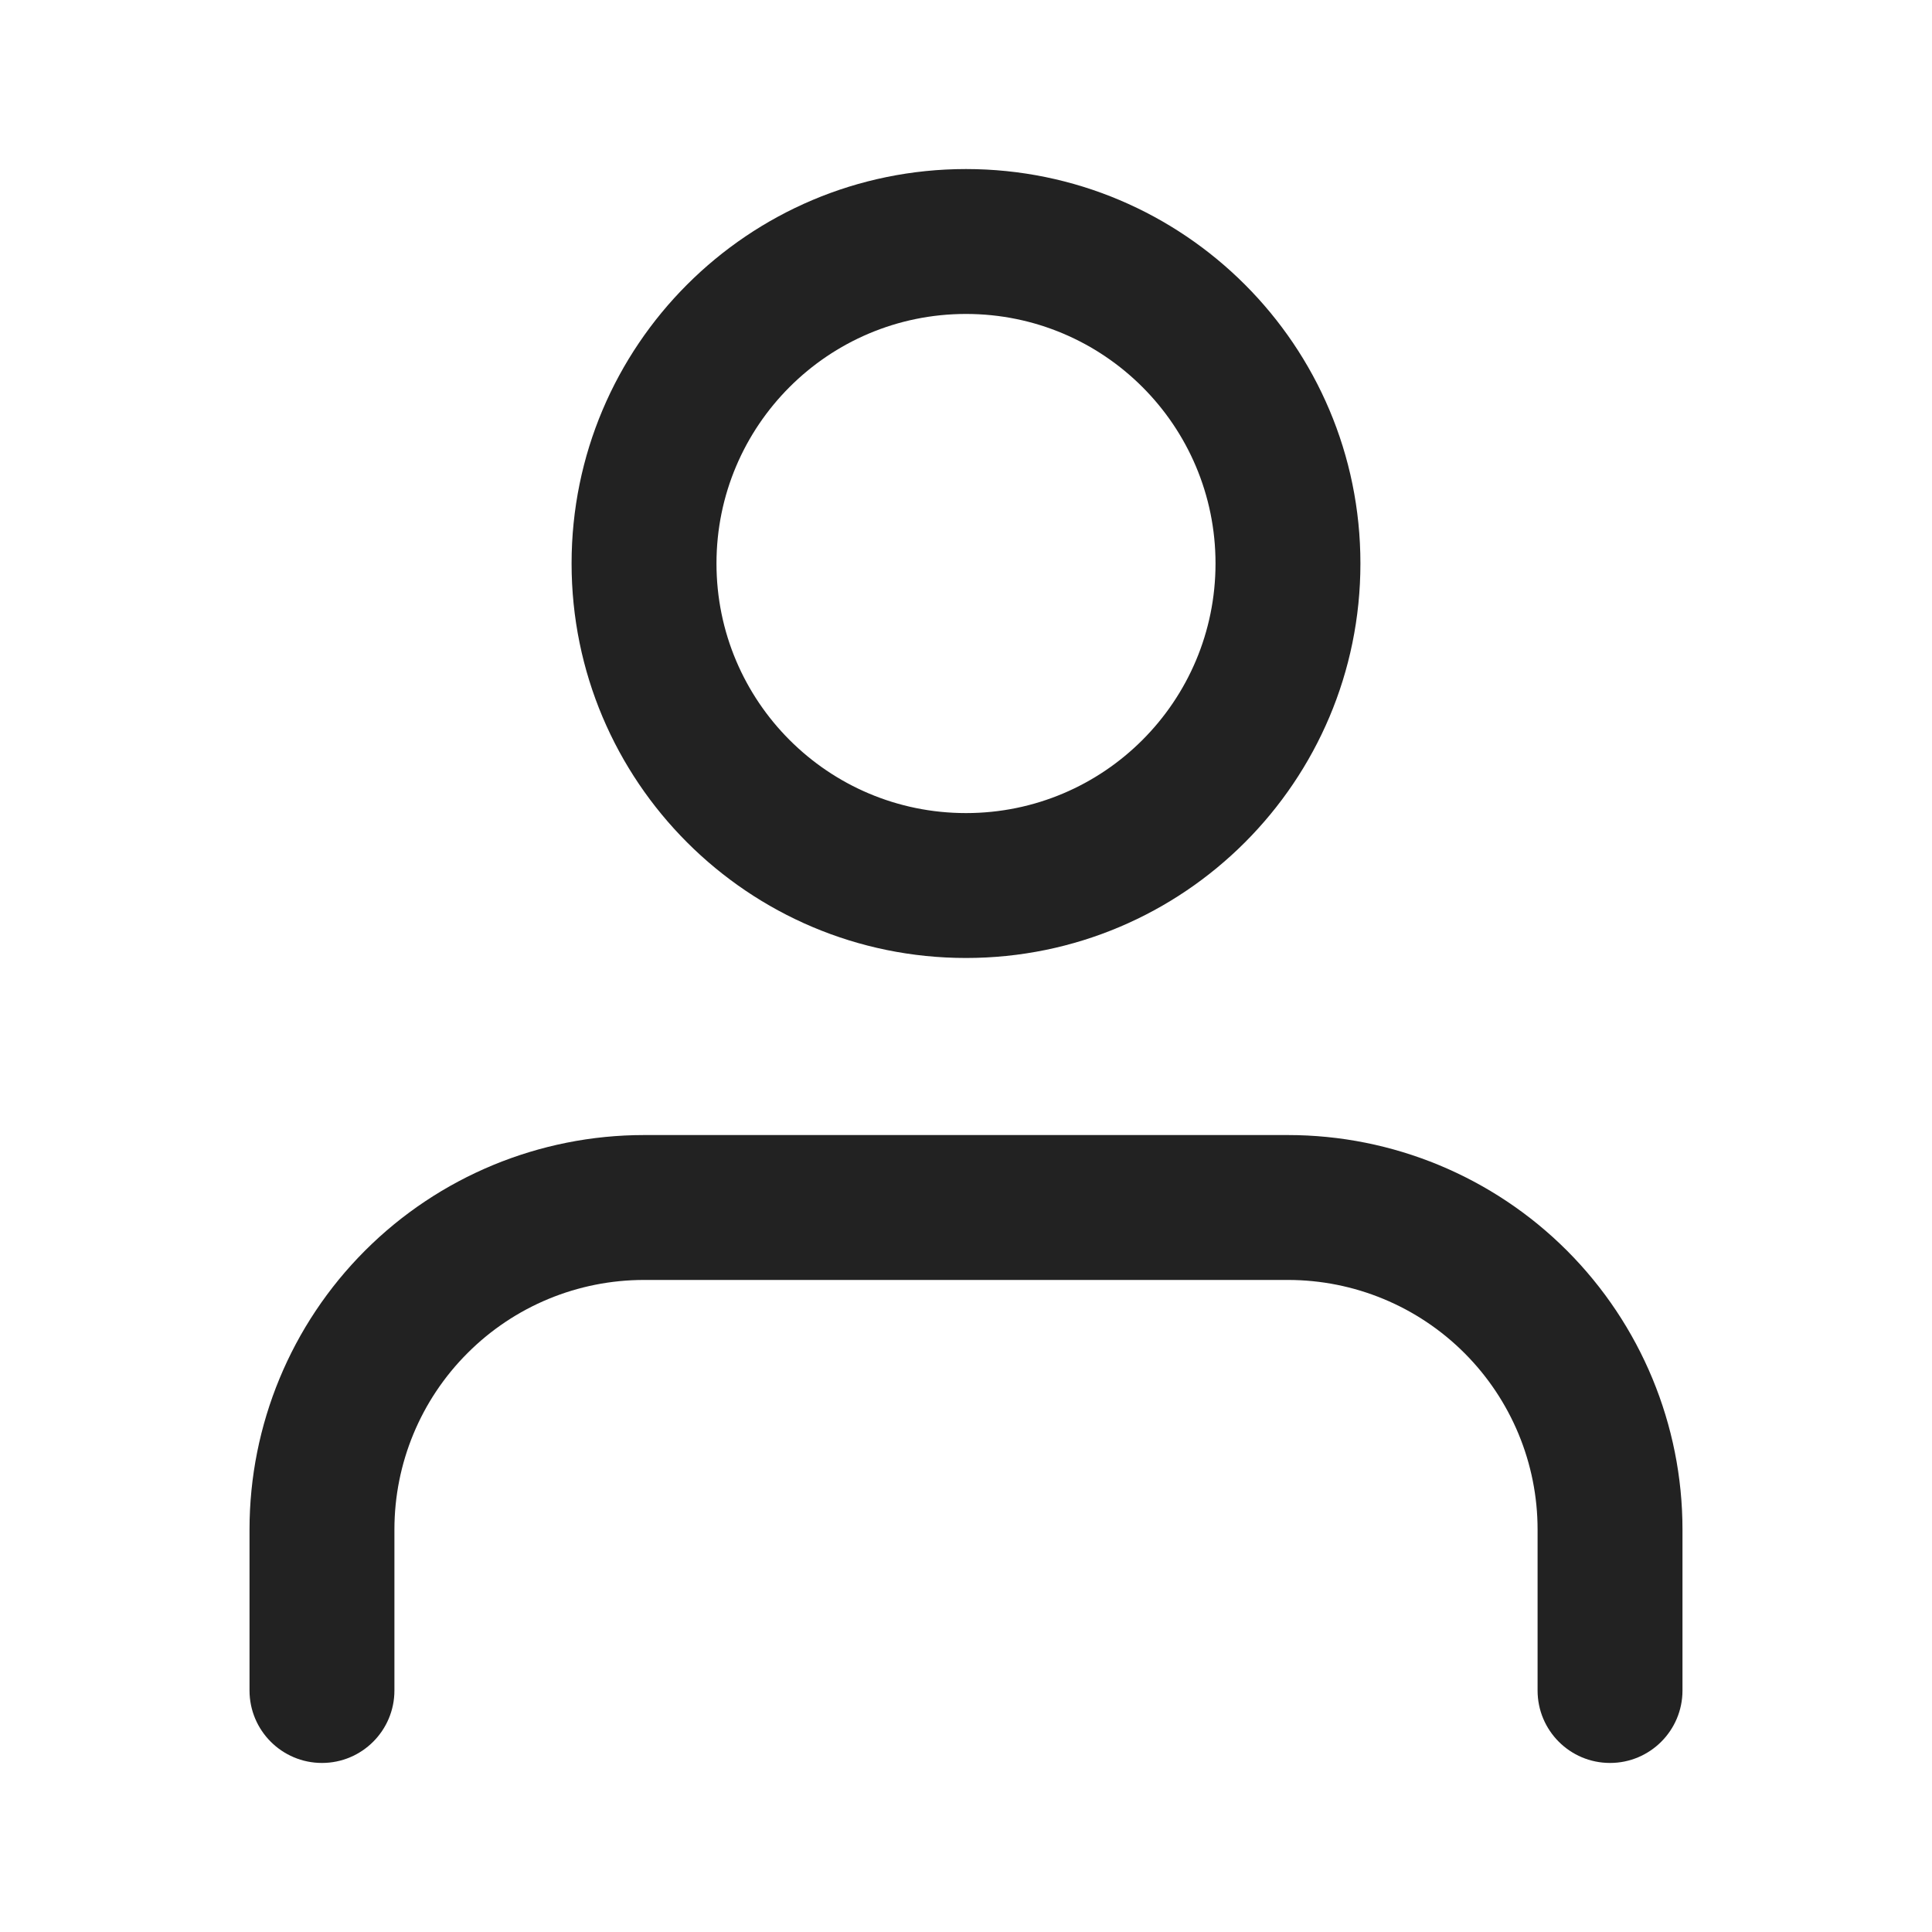
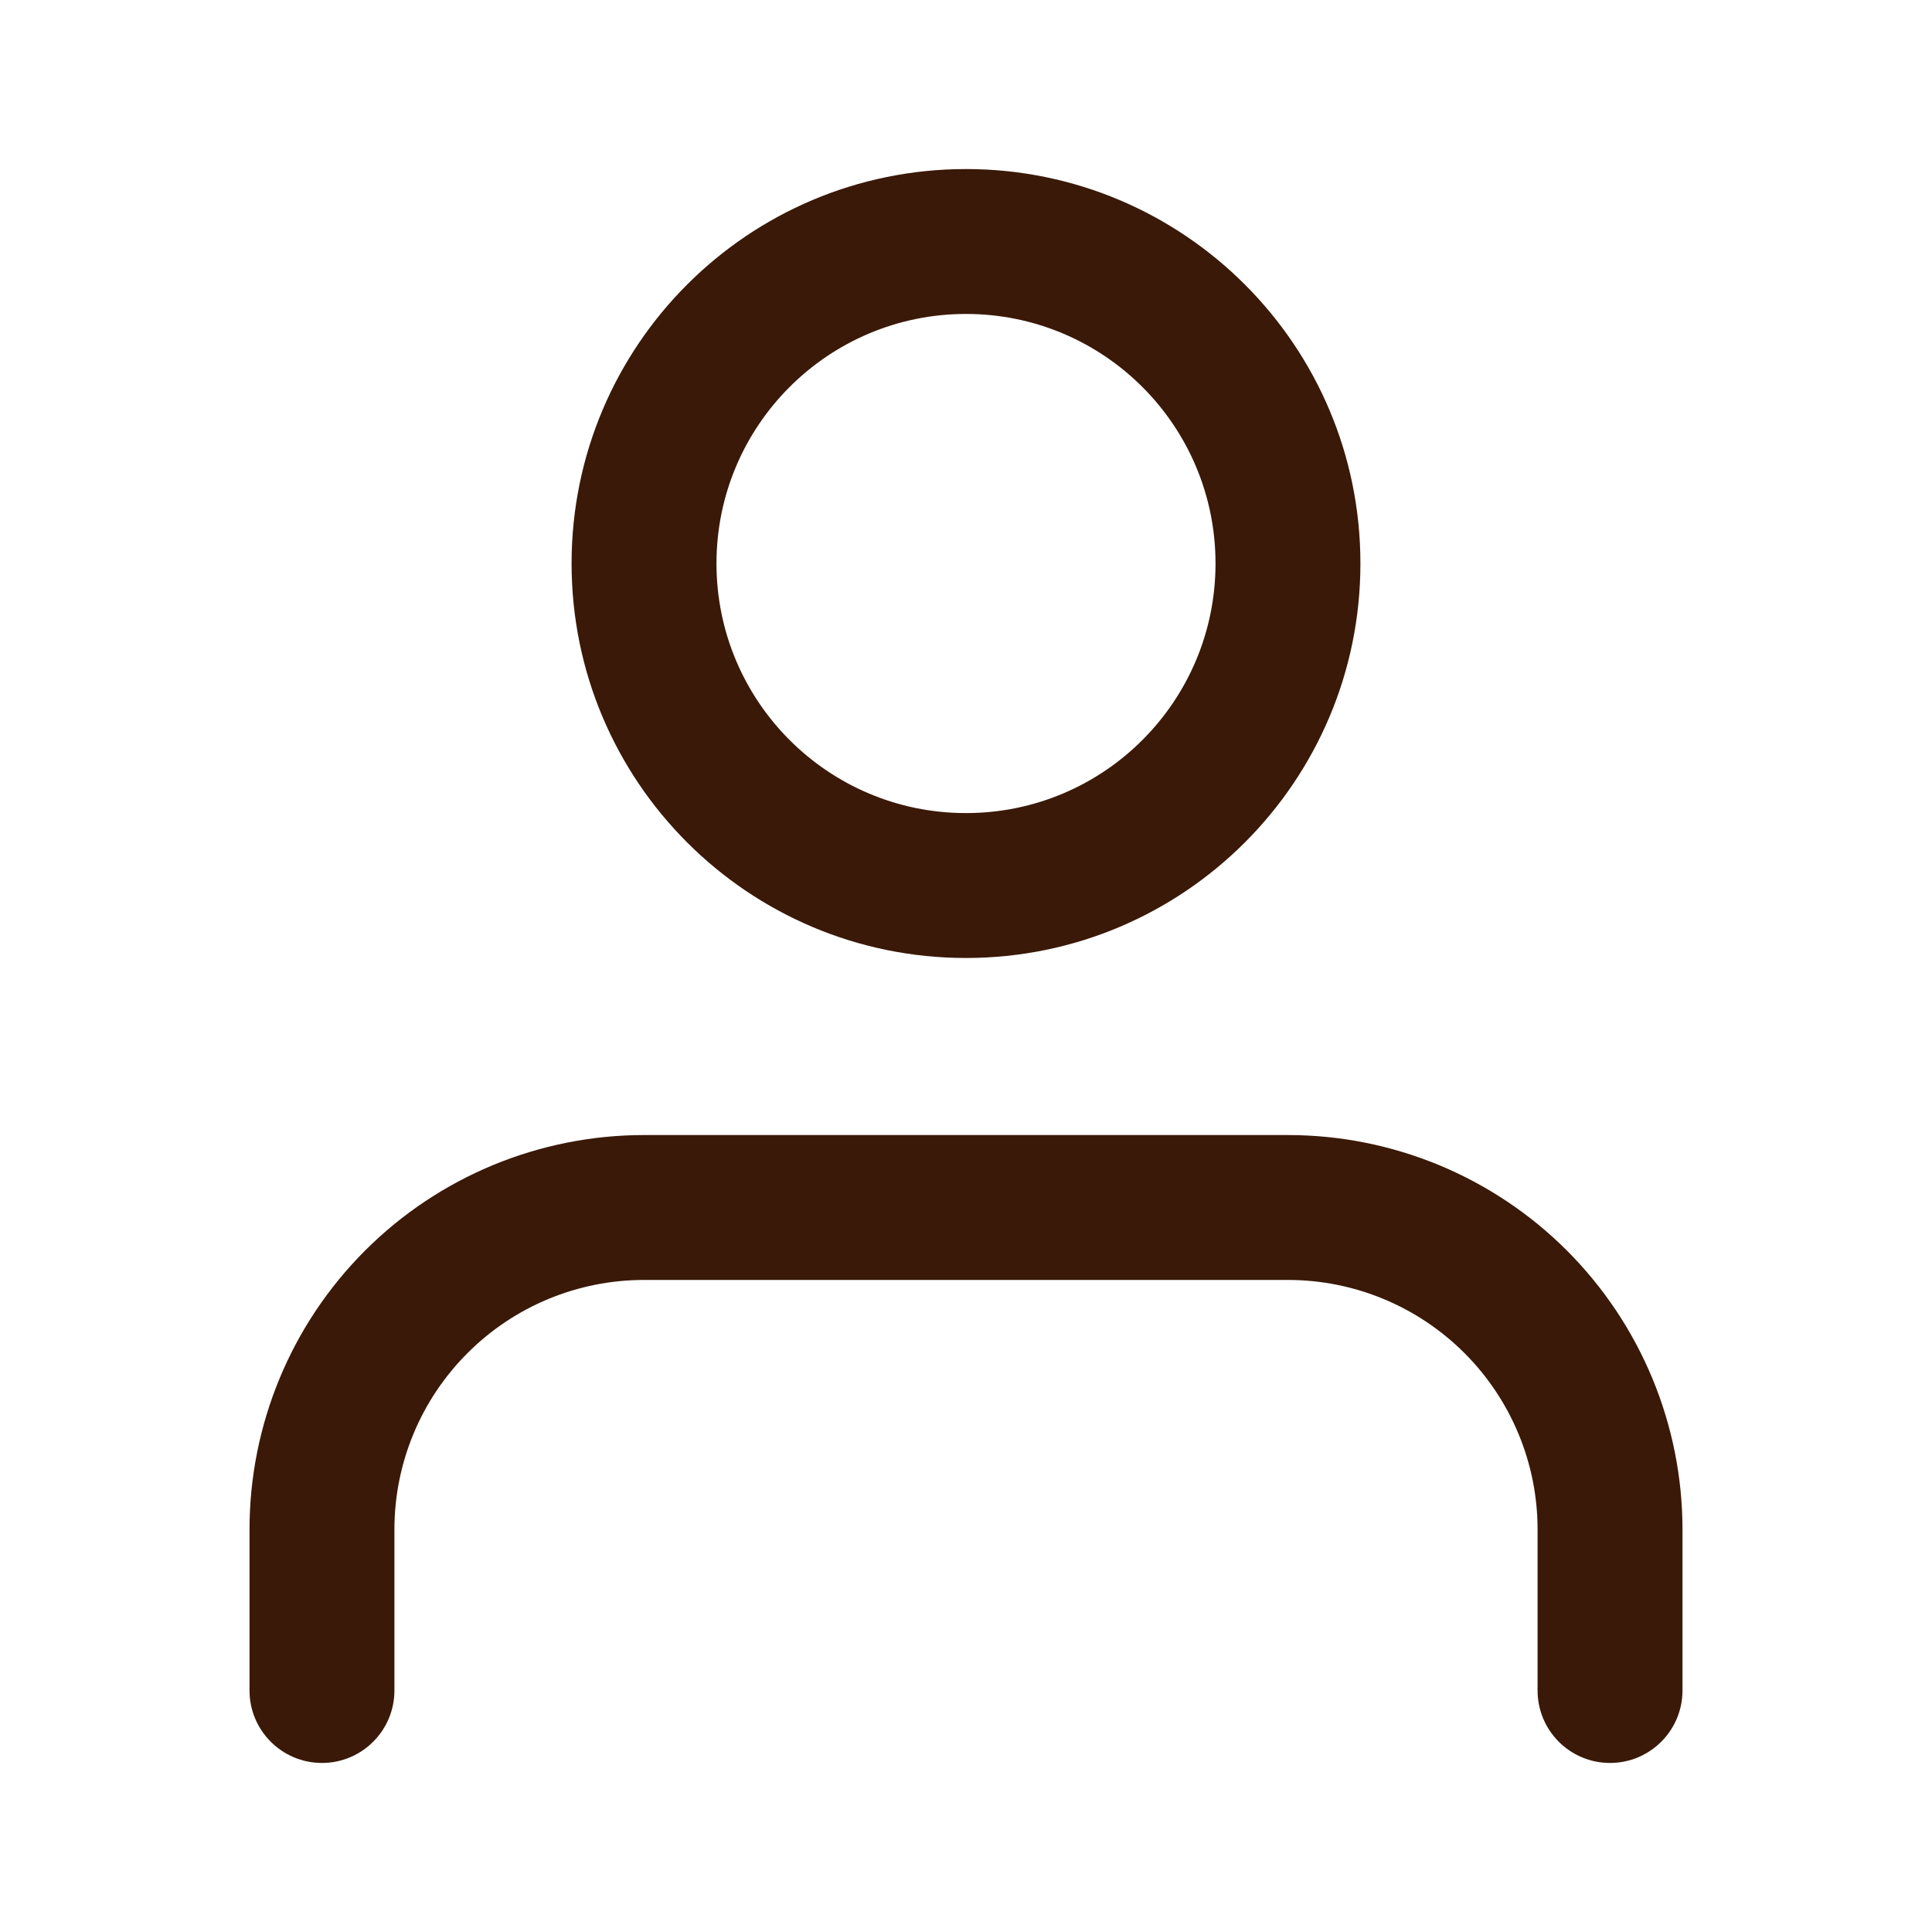
<svg xmlns="http://www.w3.org/2000/svg" width="20" height="20" viewBox="0 0 20 20" fill="none">
-   <path fill-rule="evenodd" clip-rule="evenodd" d="M3.779 12.946C4.545 12.18 5.584 11.75 6.667 11.75H13.333C14.416 11.75 15.455 12.18 16.221 12.946C16.986 13.712 17.417 14.75 17.417 15.833V17.5C17.417 17.914 17.081 18.25 16.667 18.25C16.252 18.25 15.917 17.914 15.917 17.5V15.833C15.917 15.148 15.644 14.491 15.16 14.007C14.675 13.522 14.018 13.25 13.333 13.25H6.667C5.981 13.25 5.324 13.522 4.84 14.007C4.355 14.491 4.083 15.148 4.083 15.833V17.5C4.083 17.914 3.747 18.25 3.333 18.25C2.919 18.25 2.583 17.914 2.583 17.5V15.833C2.583 14.75 3.013 13.712 3.779 12.946Z" fill="#222222" />
-   <path fill-rule="evenodd" clip-rule="evenodd" d="M10 3.25C8.573 3.25 7.417 4.407 7.417 5.833C7.417 7.26 8.573 8.417 10 8.417C11.427 8.417 12.583 7.26 12.583 5.833C12.583 4.407 11.427 3.25 10 3.25ZM5.917 5.833C5.917 3.578 7.745 1.75 10 1.75C12.255 1.75 14.083 3.578 14.083 5.833C14.083 8.088 12.255 9.917 10 9.917C7.745 9.917 5.917 8.088 5.917 5.833Z" fill="#222222" />
+   <path fill-rule="evenodd" clip-rule="evenodd" d="M3.779 12.946C4.545 12.18 5.584 11.75 6.667 11.75H13.333C14.416 11.75 15.455 12.18 16.221 12.946C16.986 13.712 17.417 14.75 17.417 15.833V17.5C17.417 17.914 17.081 18.25 16.667 18.25C16.252 18.25 15.917 17.914 15.917 17.5V15.833C15.917 15.148 15.644 14.491 15.16 14.007C14.675 13.522 14.018 13.25 13.333 13.25H6.667C5.981 13.25 5.324 13.522 4.84 14.007C4.355 14.491 4.083 15.148 4.083 15.833V17.5C4.083 17.914 3.747 18.25 3.333 18.25C2.919 18.25 2.583 17.914 2.583 17.5V15.833C2.583 14.75 3.013 13.712 3.779 12.946Z" fill="#3a1908" />
+   <path fill-rule="evenodd" clip-rule="evenodd" d="M10 3.25C8.573 3.25 7.417 4.407 7.417 5.833C7.417 7.26 8.573 8.417 10 8.417C11.427 8.417 12.583 7.26 12.583 5.833C12.583 4.407 11.427 3.25 10 3.25ZM5.917 5.833C5.917 3.578 7.745 1.75 10 1.75C12.255 1.75 14.083 3.578 14.083 5.833C14.083 8.088 12.255 9.917 10 9.917C7.745 9.917 5.917 8.088 5.917 5.833Z" fill="#3a1908" />
</svg>
